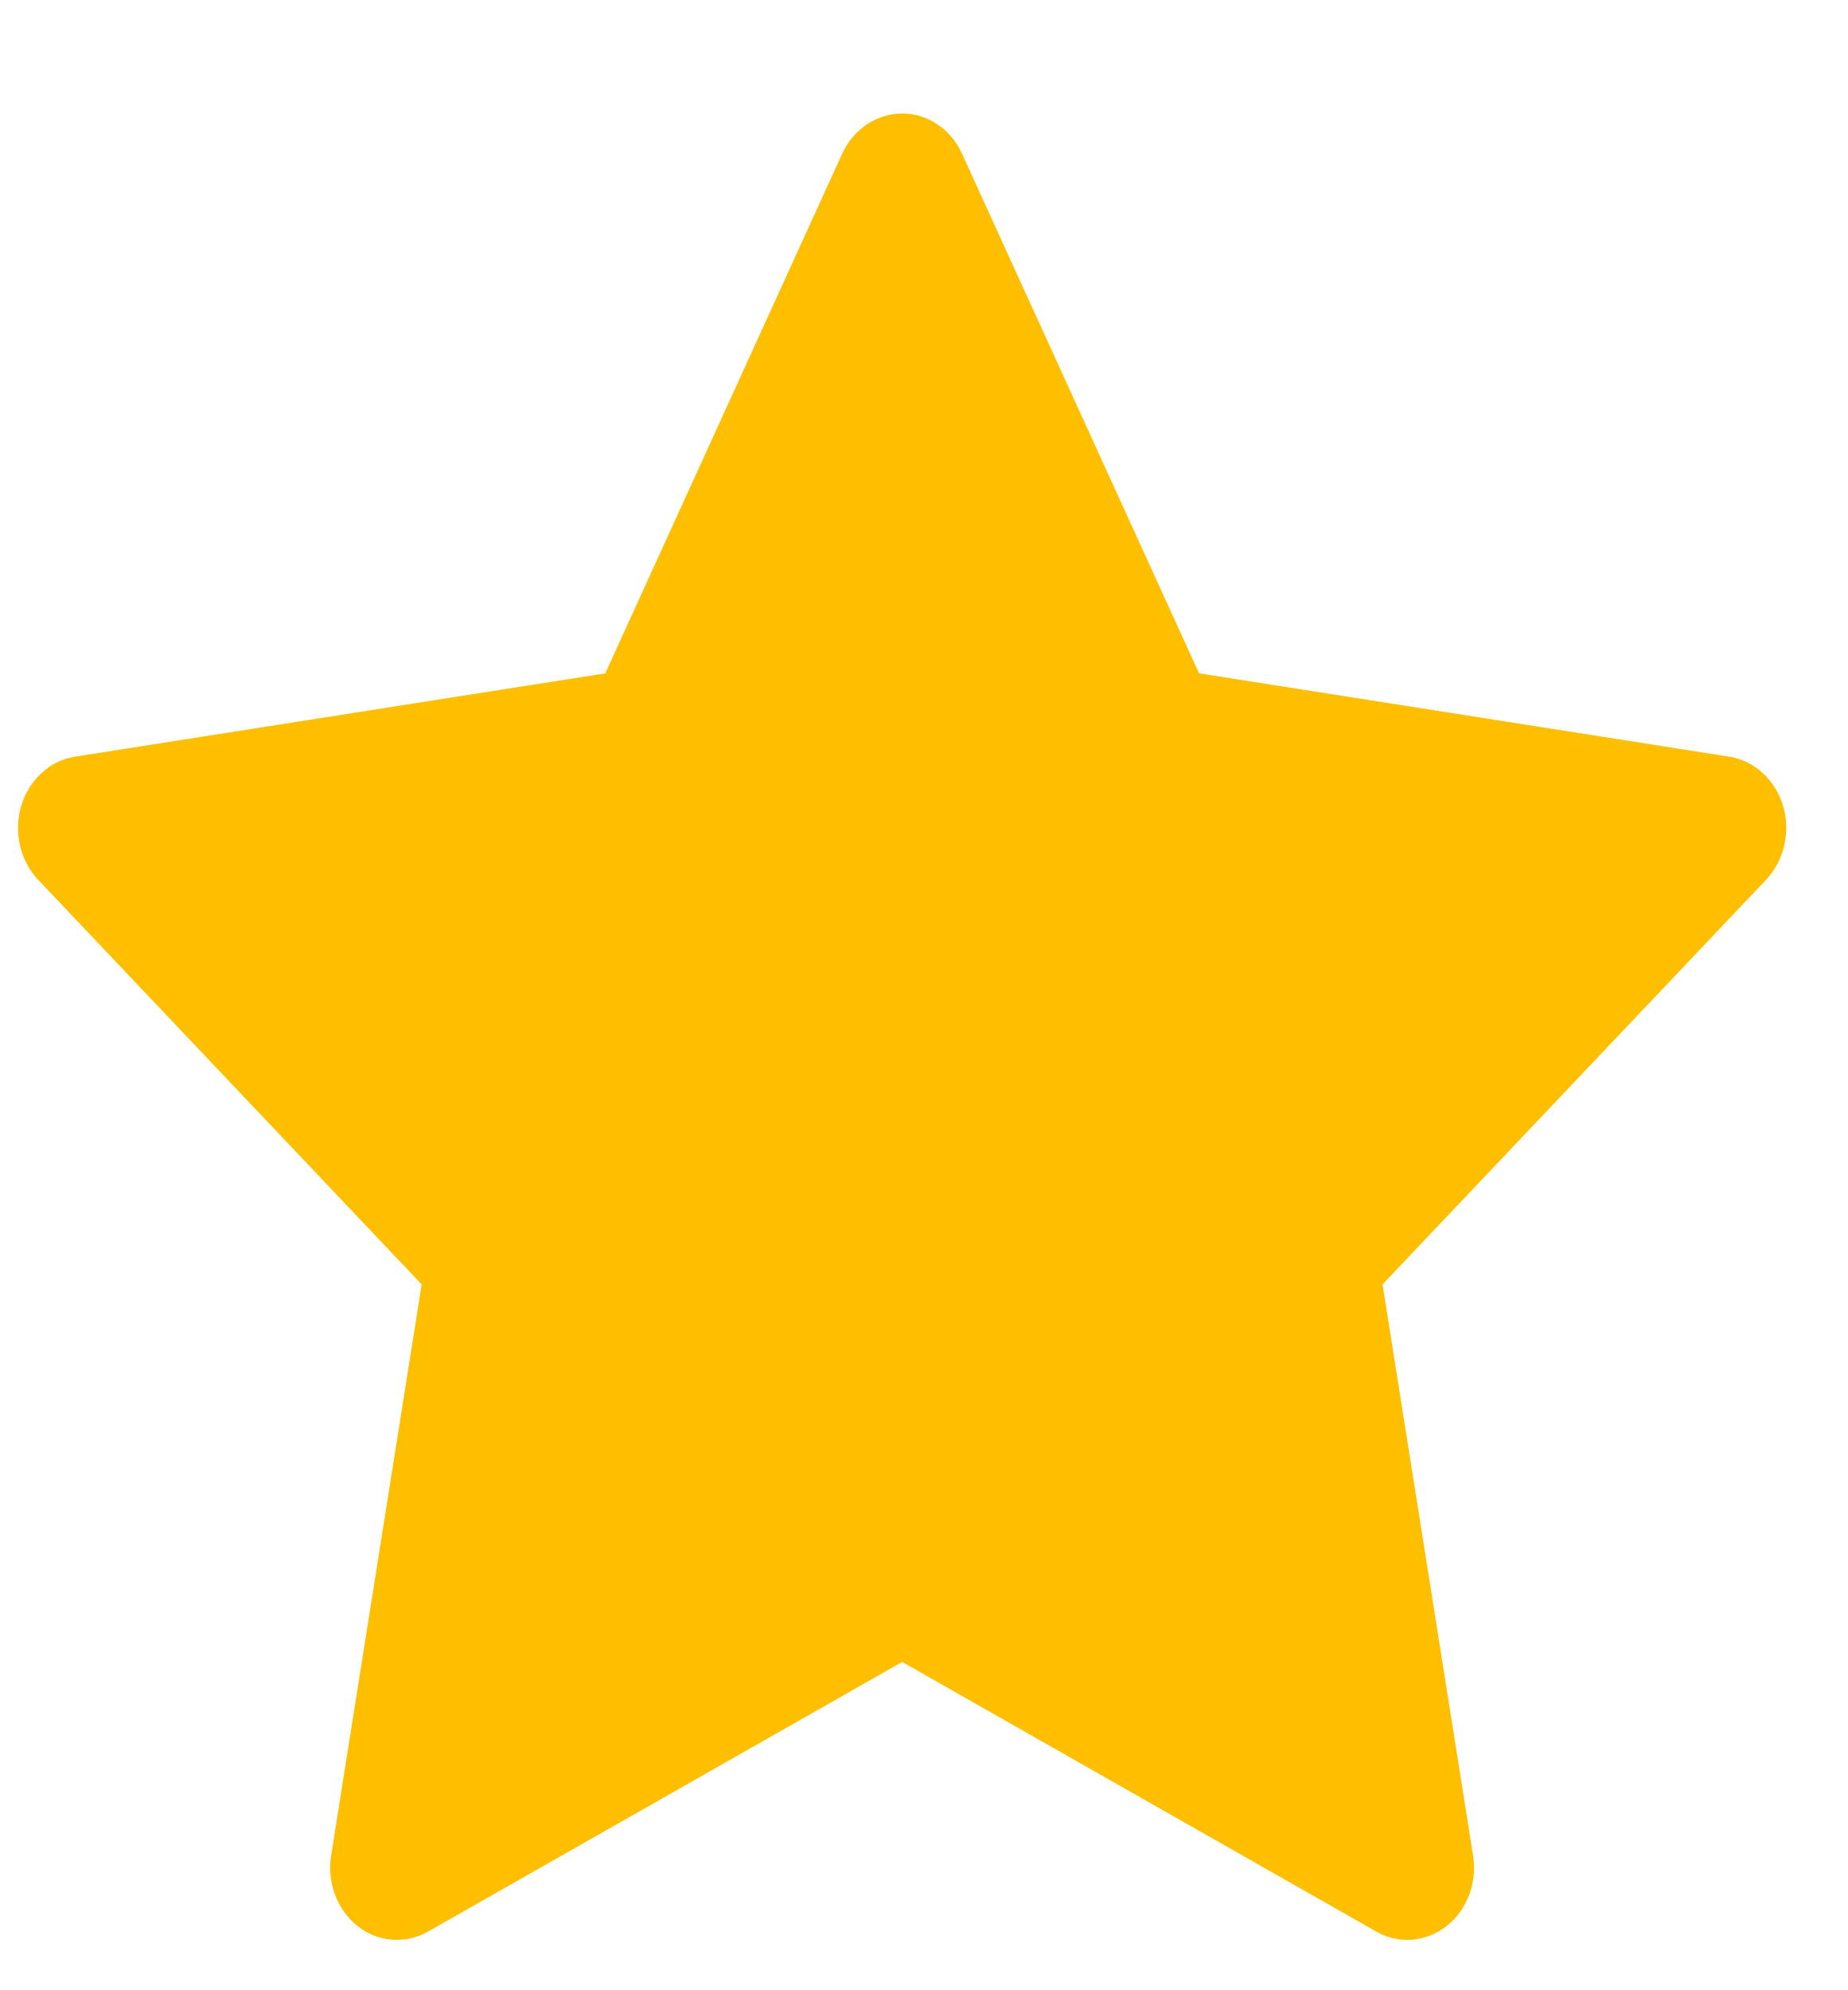
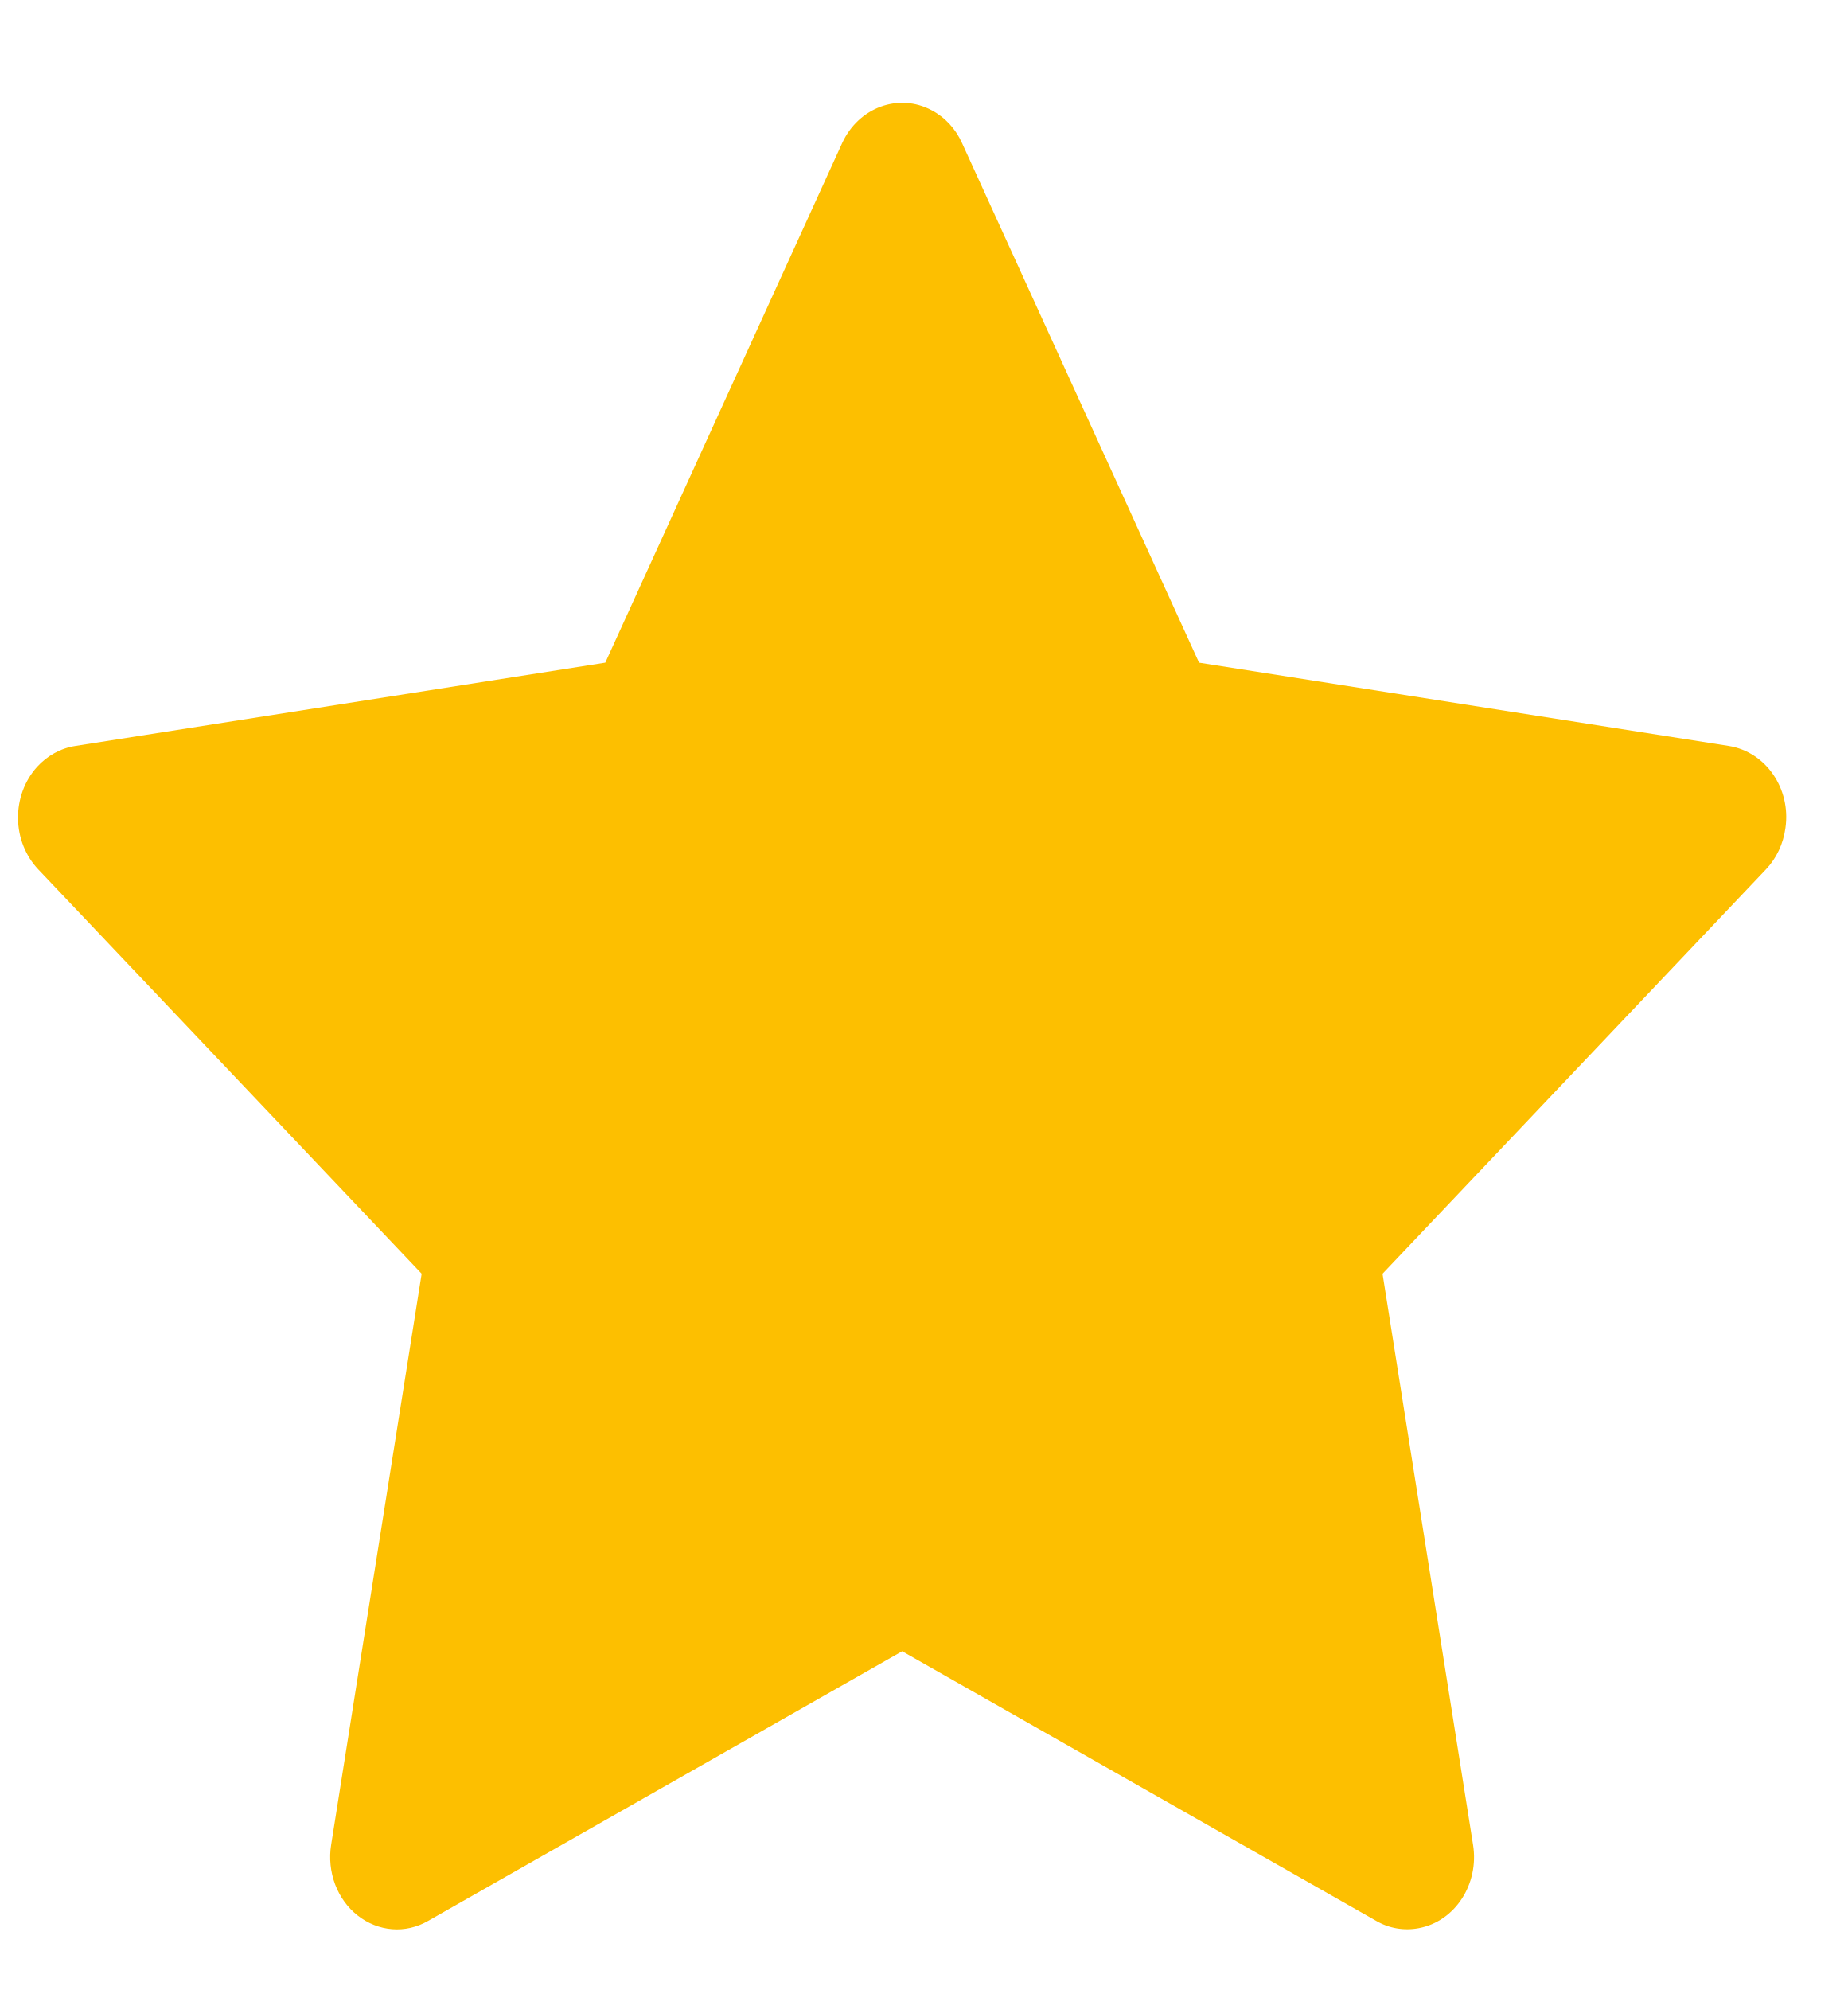
<svg xmlns="http://www.w3.org/2000/svg" width="13" height="14" viewBox="0 0 13 14" fill="none">
-   <path d="M12.166 5.323L8.437 4.737L6.769 1.081C6.724 0.981 6.649 0.9 6.556 0.851C6.324 0.727 6.042 0.83 5.926 1.081L4.259 4.737L0.529 5.323C0.426 5.339 0.332 5.391 0.26 5.471C0.173 5.567 0.125 5.697 0.127 5.832C0.128 5.967 0.18 6.096 0.269 6.19L2.967 9.036L2.33 13.054C2.315 13.147 2.325 13.243 2.358 13.331C2.391 13.419 2.446 13.495 2.517 13.551C2.588 13.607 2.672 13.64 2.759 13.646C2.846 13.653 2.934 13.633 3.012 13.589L6.348 11.692L9.684 13.589C9.775 13.641 9.881 13.659 9.982 13.64C10.238 13.592 10.409 13.33 10.365 13.054L9.728 9.036L12.426 6.19C12.5 6.112 12.548 6.011 12.563 5.9C12.603 5.622 12.424 5.364 12.166 5.323V5.323Z" fill="#FDBF00" />
+   <path d="M12.166 5.248L8.437 4.662L6.769 1.006C6.724 0.906 6.649 0.825 6.556 0.776C6.324 0.652 6.042 0.755 5.926 1.006L4.259 4.662L0.529 5.248C0.426 5.264 0.332 5.317 0.26 5.396C0.173 5.493 0.125 5.623 0.127 5.758C0.128 5.893 0.18 6.022 0.269 6.116L2.967 8.961L2.33 12.979C2.315 13.072 2.325 13.169 2.358 13.257C2.391 13.344 2.446 13.421 2.517 13.476C2.588 13.532 2.672 13.565 2.759 13.572C2.846 13.579 2.934 13.559 3.012 13.514L6.348 11.617L9.684 13.514C9.775 13.567 9.881 13.584 9.982 13.565C10.238 13.518 10.409 13.255 10.365 12.979L9.728 8.961L12.426 6.116C12.5 6.038 12.548 5.936 12.563 5.825C12.603 5.547 12.424 5.29 12.166 5.248V5.248Z" fill="#FDBF00" />
</svg>
